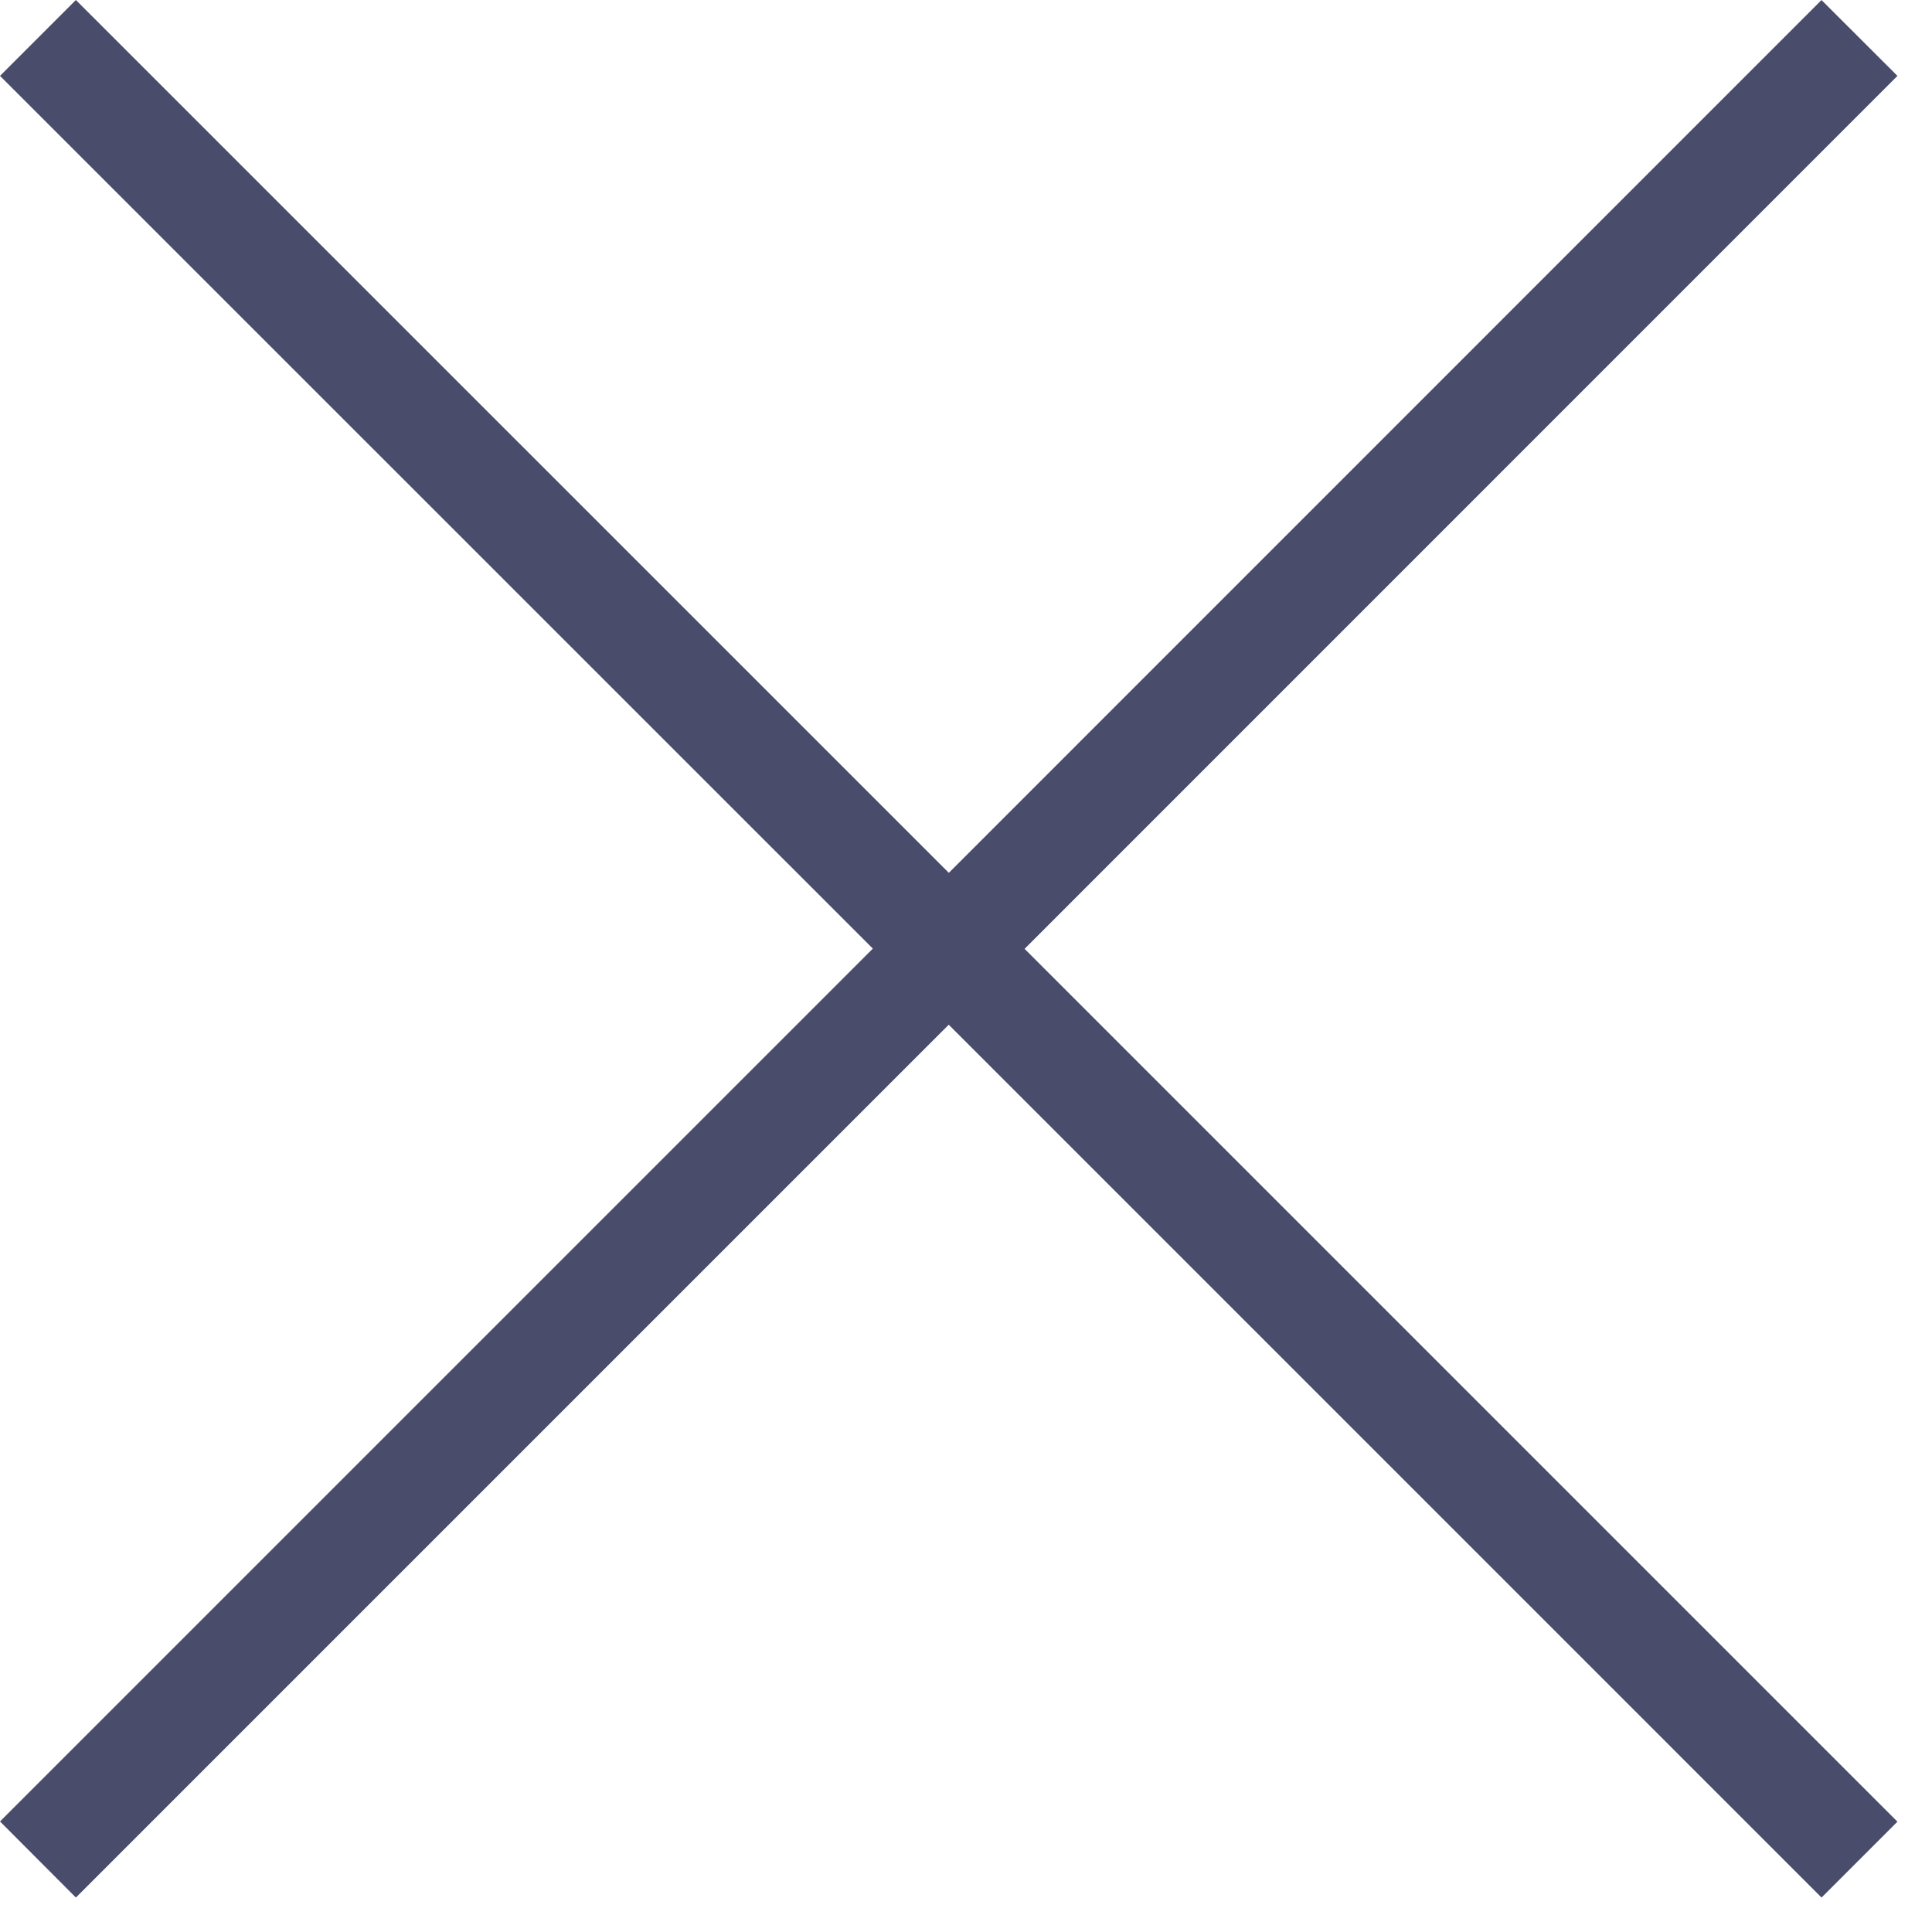
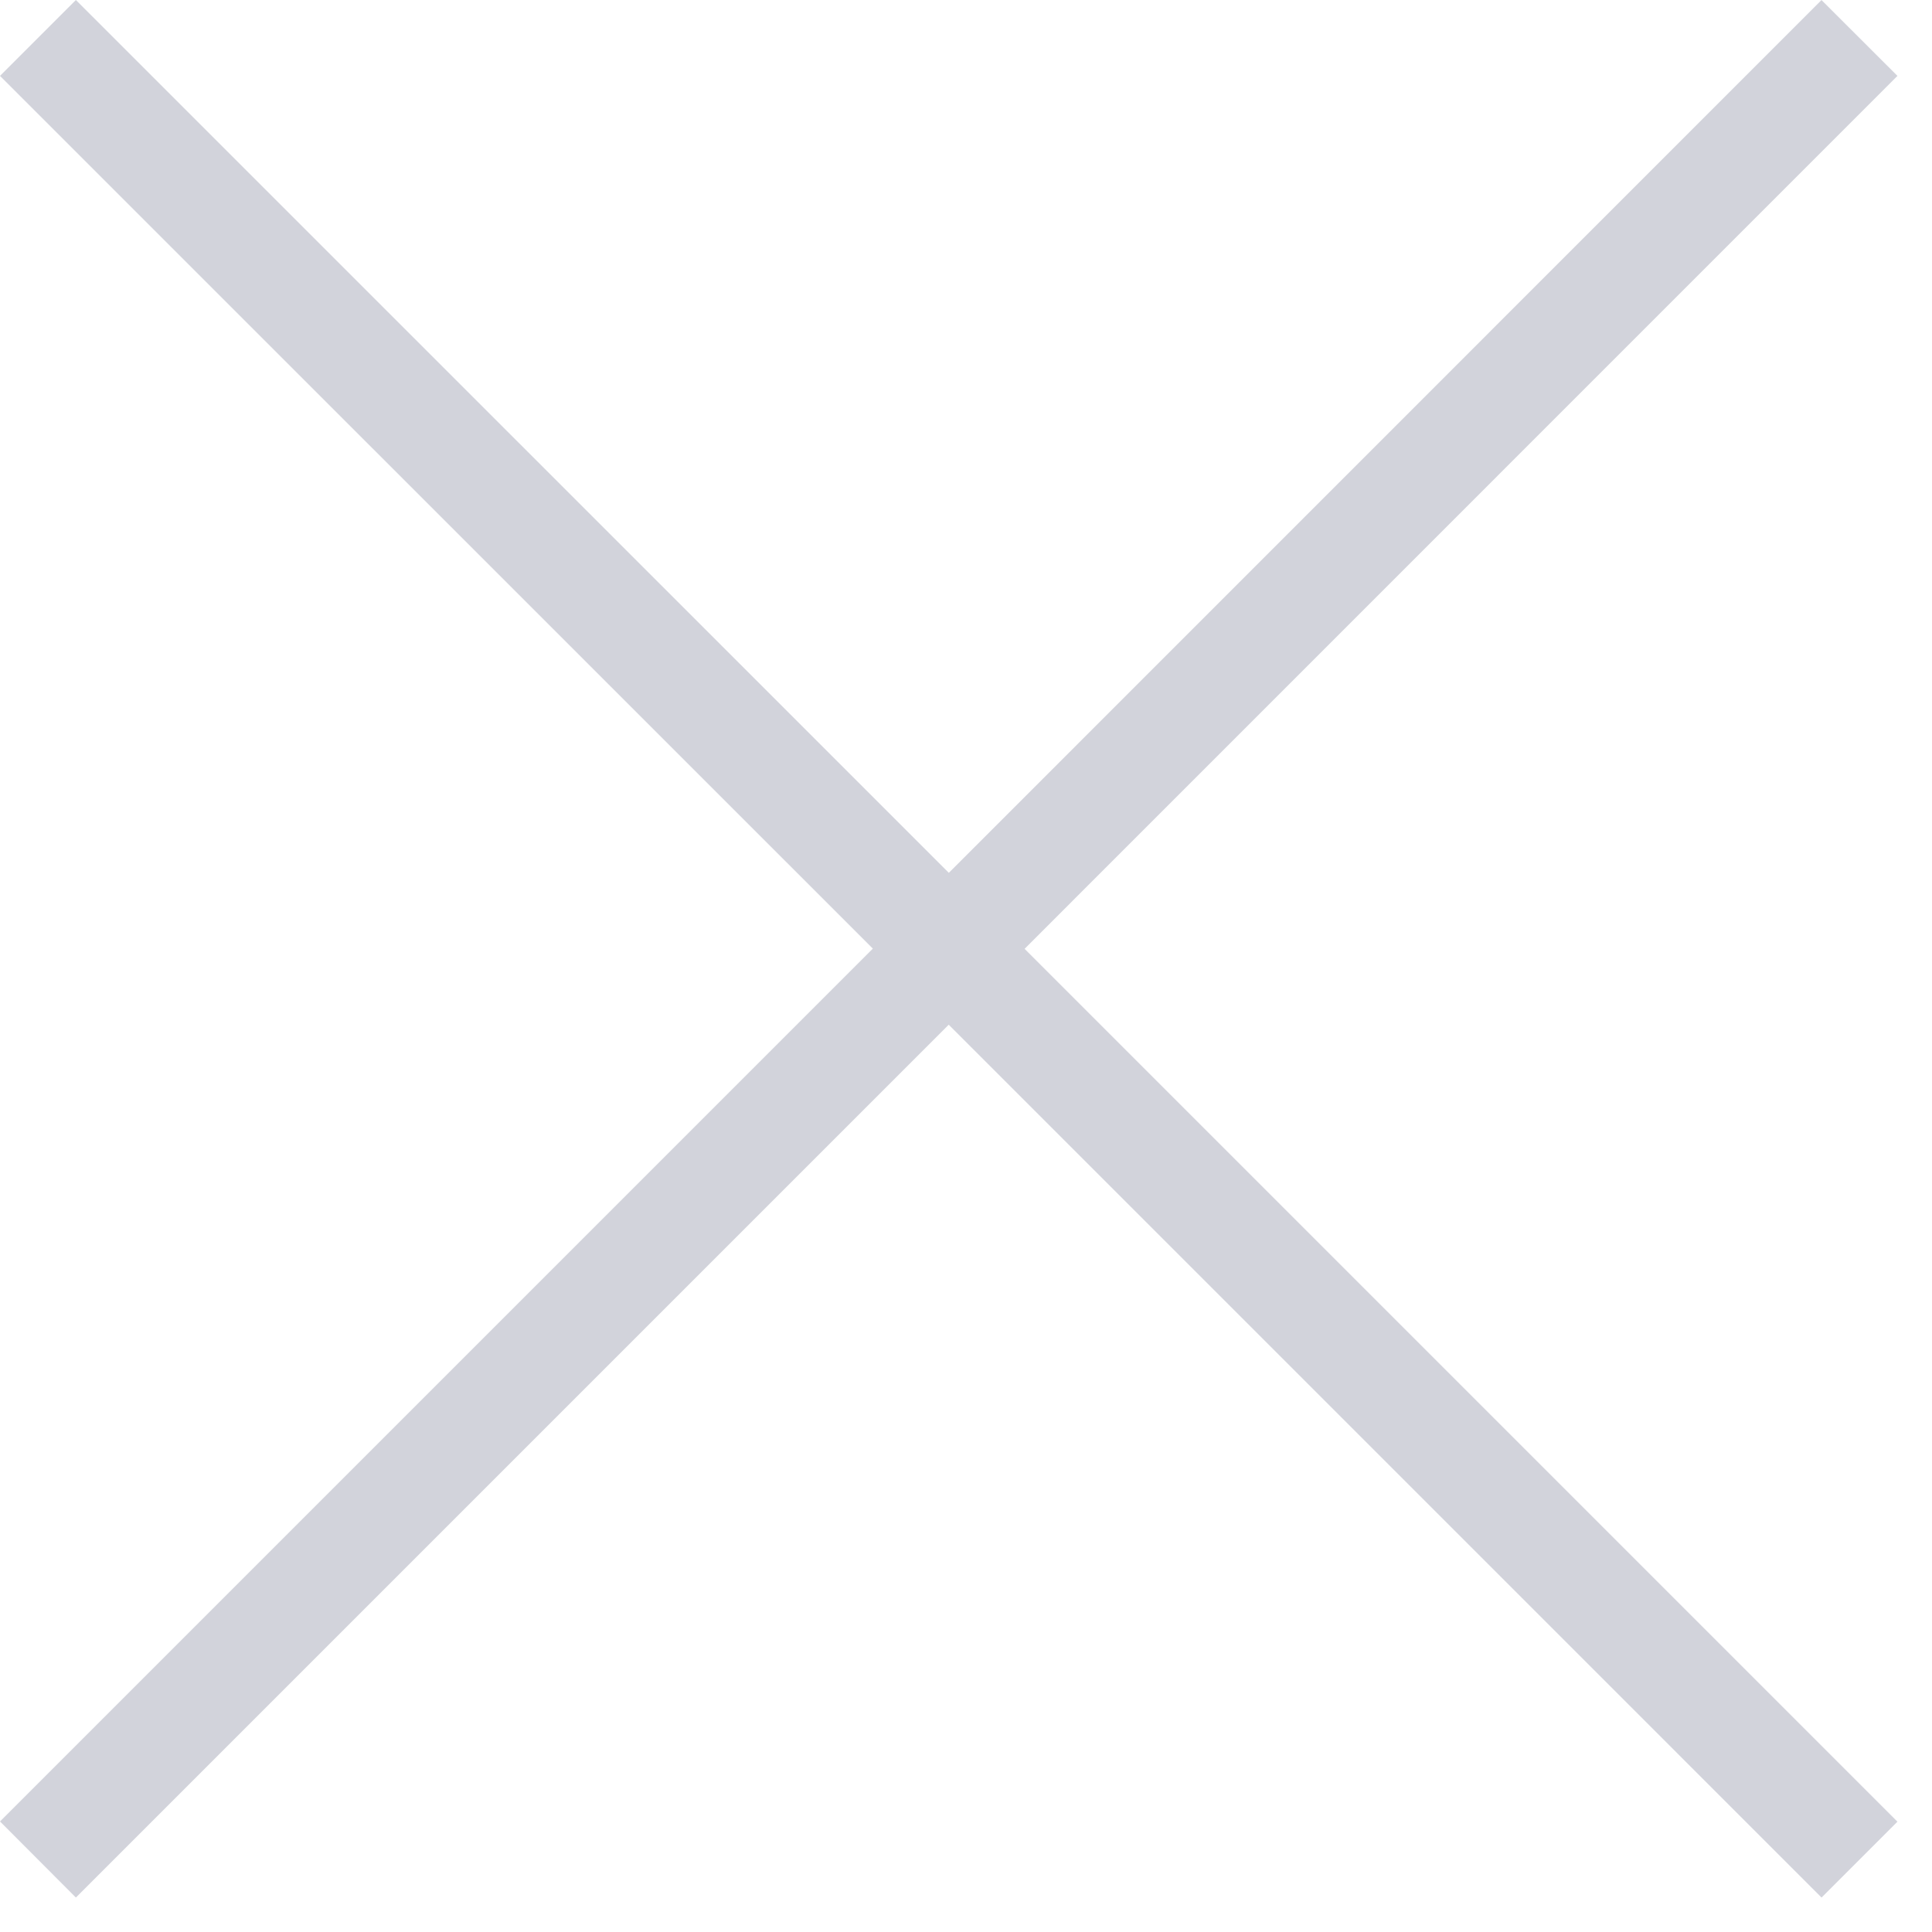
<svg xmlns="http://www.w3.org/2000/svg" width="18" height="18">
-   <path fill="#494C6B" fill-rule="evenodd" d="M16.97 0l.708.707L9.546 8.84l8.132 8.132-.707.707-8.132-8.132-8.132 8.132L0 16.97l8.132-8.132L0 .707.707 0 8.84 8.132 16.971 0z" />
+   <path fill="#d2d3db" fill-rule="evenodd" d="M16.97 0l.708.707L9.546 8.84l8.132 8.132-.707.707-8.132-8.132-8.132 8.132L0 16.97l8.132-8.132L0 .707.707 0 8.84 8.132 16.971 0z" />
</svg>
